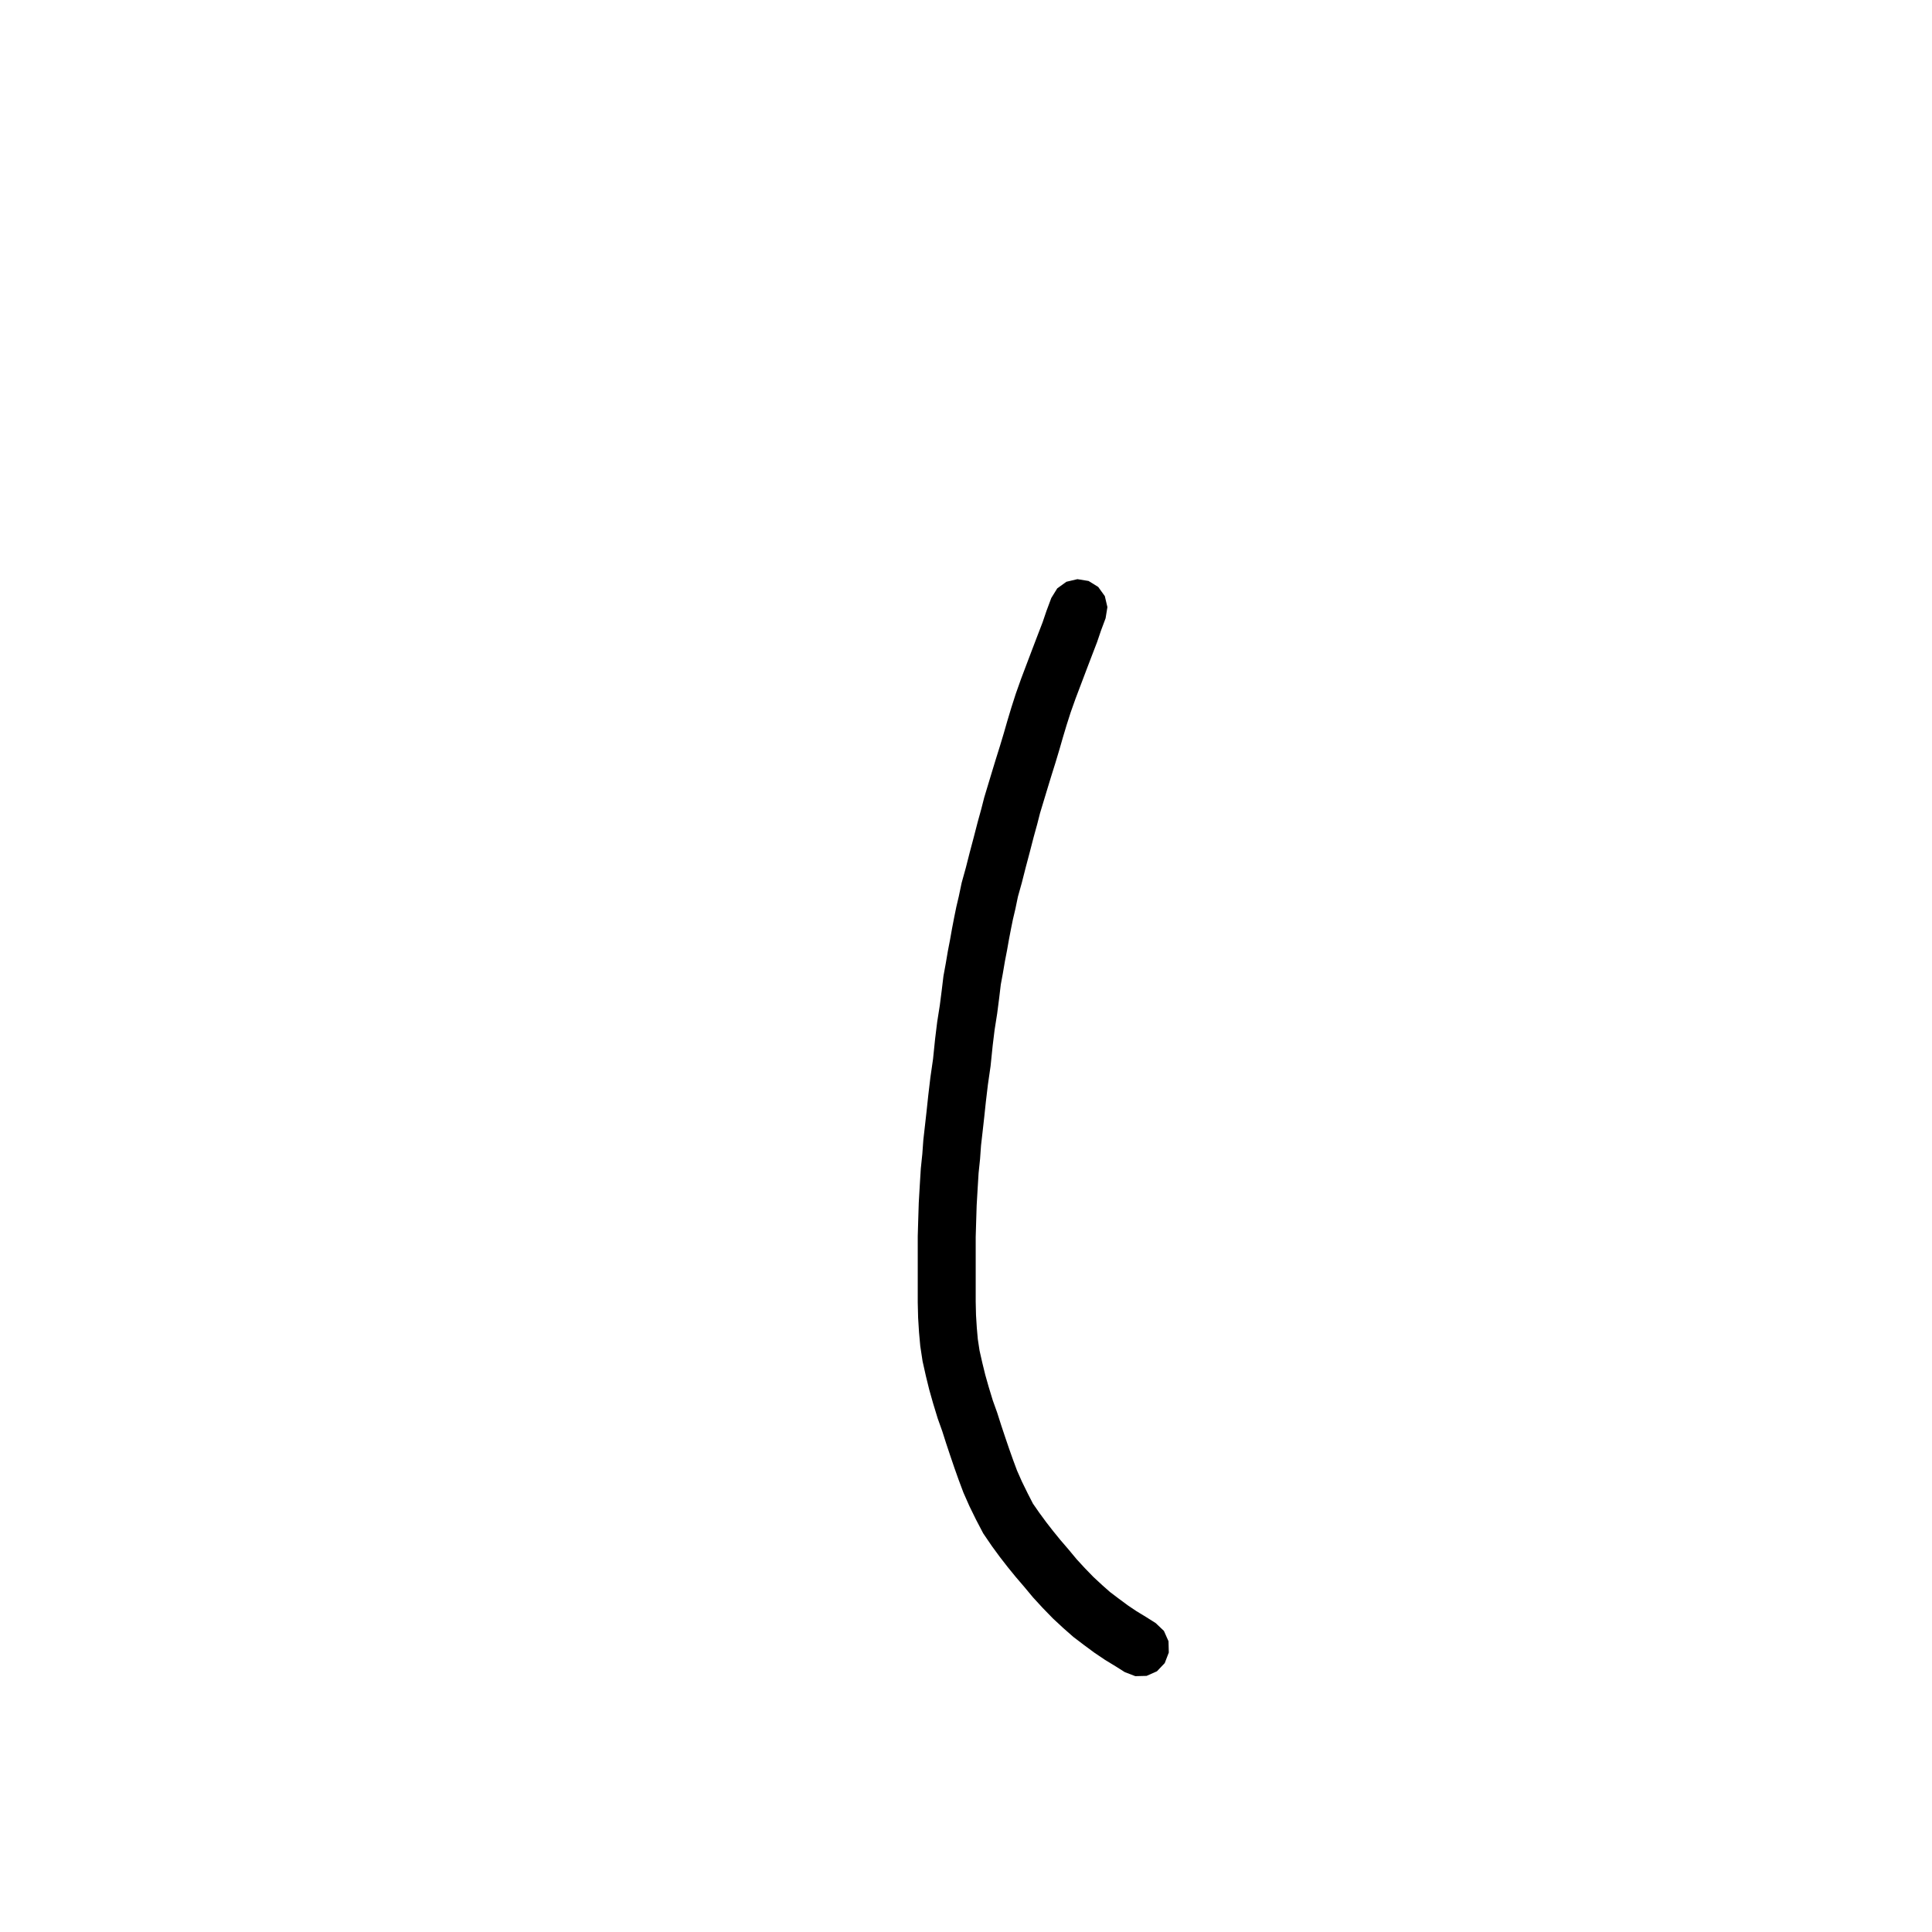
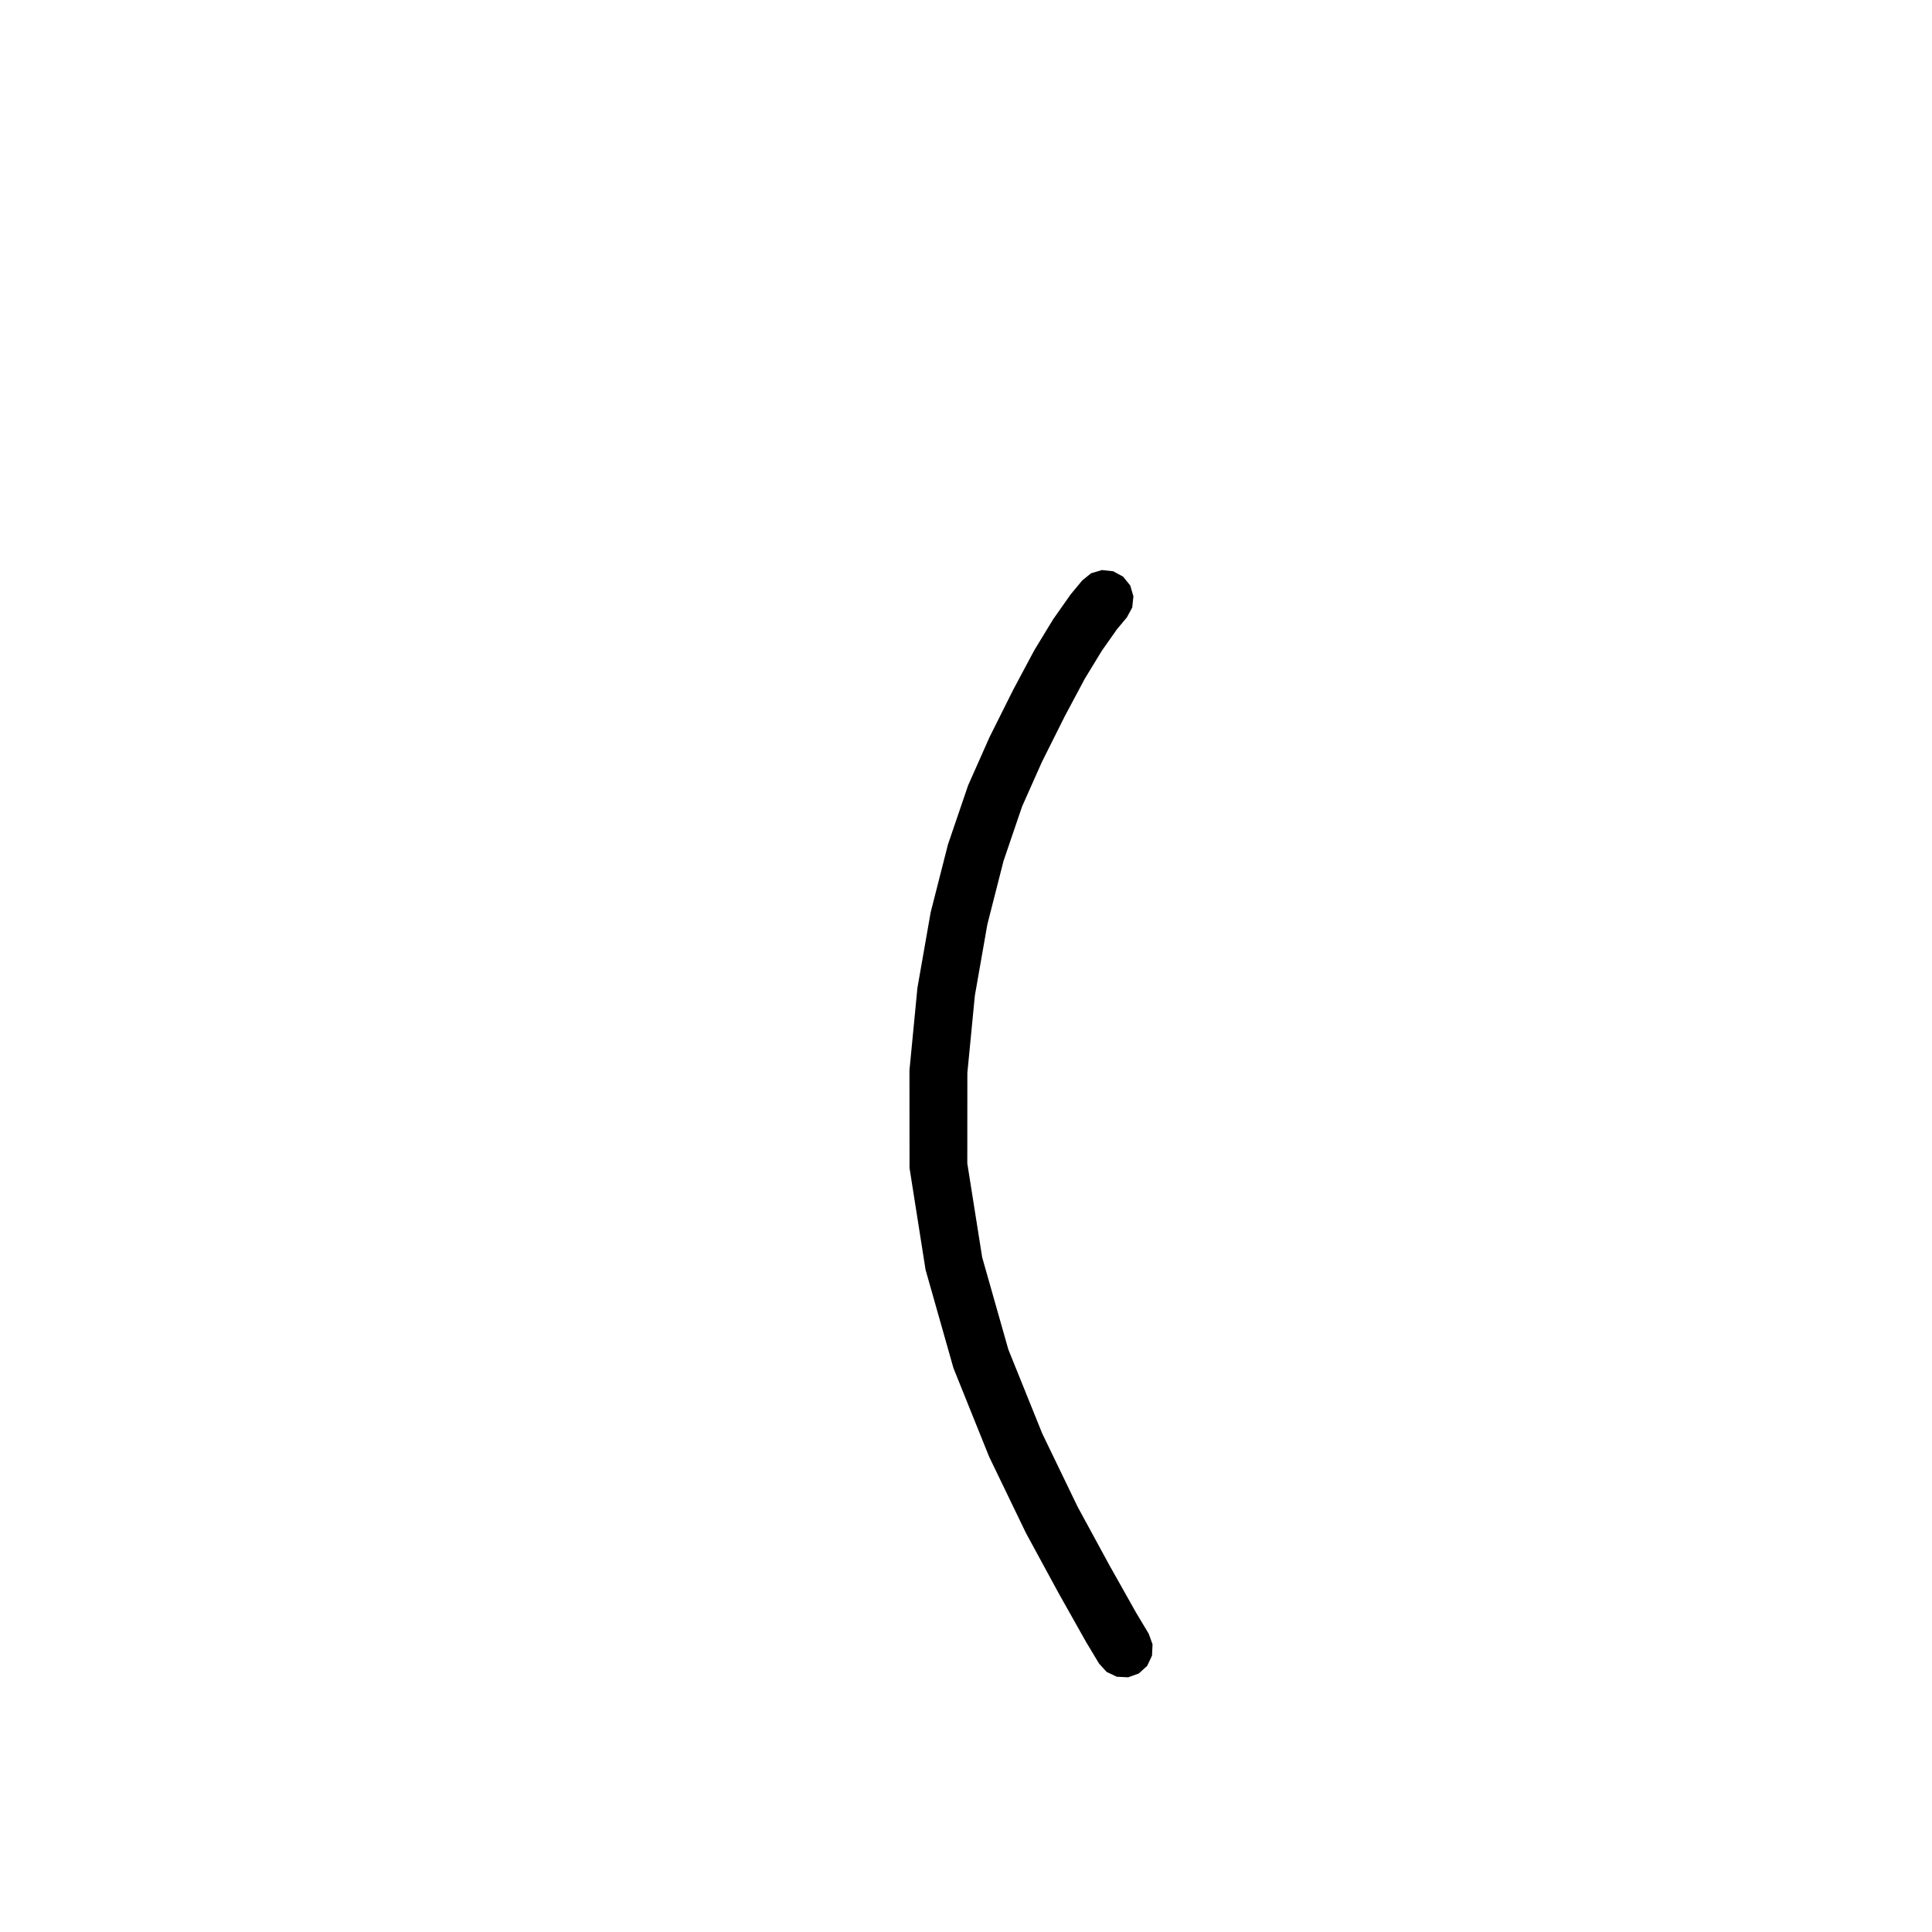
<svg xmlns="http://www.w3.org/2000/svg" viewBox="0 0 300 300" width="300" height="300">
-   <path d="M 163.245 92.855 L 162.495 94.865 L 161.896 96.628 L 161.145 98.579 L 160.325 100.725 L 159.452 103.029 L 158.566 105.371 L 157.733 107.714 L 157.035 109.893 L 156.4 112.006 L 155.883 113.806 L 155.282 115.807 L 154.636 117.87 L 154.024 119.877 L 153.439 121.813 L 152.83 123.832 L 152.364 125.654 L 151.814 127.646 L 151.193 130.05 L 150.563 132.423 L 149.975 134.739 L 149.326 137.077 L 148.882 139.186 L 148.496 140.828 L 148.157 142.492 L 147.827 144.206 L 147.53 145.884 L 147.185 147.669 L 146.862 149.573 L 146.5 151.556 L 146.22 153.868 L 145.932 156.109 L 145.528 158.67 L 145.201 161.34 L 144.882 164.447 L 144.474 167.277 L 144.14 170.09 L 143.881 172.529 L 143.627 174.792 L 143.374 177.02 L 143.218 179.181 L 142.984 181.437 L 142.823 184.042 L 142.665 186.758 L 142.585 189.31 L 142.507 191.952 L 142.506 194.647 L 142.506 197.242 L 142.506 199.859 L 142.506 202.225 L 142.564 204.61 L 142.704 206.861 L 142.898 209.01 L 143.259 211.384 L 143.77 213.663 L 144.291 215.788 L 144.893 217.916 L 145.614 220.278 L 146.313 222.232 L 146.909 224.103 L 147.534 225.981 L 148.202 227.941 L 148.856 229.781 L 149.592 231.751 L 150.527 233.867 L 151.541 235.938 L 152.674 238.104 L 154.012 240.068 L 155.257 241.766 L 156.472 243.33 L 157.74 244.886 L 159.072 246.439 L 160.413 248.049 L 161.899 249.668 L 163.499 251.314 L 165.114 252.813 L 166.663 254.175 L 168.313 255.432 L 169.953 256.643 L 171.588 257.744 L 173.273 258.772 L 174.651 259.643 L 176.29 260.274 L 178.045 260.23 L 179.65 259.517 L 180.86 258.245 L 181.49 256.606 L 181.446 254.851 L 180.733 253.246 L 179.461 252.036 L 178.015 251.122 L 176.439 250.163 L 175.15 249.294 L 173.709 248.229 L 172.363 247.21 L 171.154 246.14 L 169.792 244.879 L 168.439 243.485 L 167.188 242.125 L 165.947 240.631 L 164.642 239.111 L 163.514 237.725 L 162.443 236.347 L 161.353 234.861 L 160.398 233.485 L 159.577 231.886 L 158.684 230.064 L 157.924 228.348 L 157.313 226.702 L 156.703 224.986 L 156.063 223.106 L 155.466 221.316 L 154.839 219.348 L 154.162 217.462 L 153.527 215.374 L 152.993 213.49 L 152.531 211.604 L 152.103 209.715 L 151.832 207.922 L 151.679 206.187 L 151.556 204.227 L 151.506 202.117 L 151.506 199.859 L 151.506 197.242 L 151.506 194.647 L 151.506 192.086 L 151.581 189.584 L 151.656 187.163 L 151.807 184.579 L 151.954 182.168 L 152.183 179.973 L 152.335 177.854 L 152.57 175.804 L 152.828 173.504 L 153.083 171.097 L 153.397 168.452 L 153.816 165.541 L 154.145 162.337 L 154.441 159.918 L 154.84 157.391 L 155.151 154.982 L 155.401 152.885 L 155.724 151.139 L 156.041 149.272 L 156.379 147.524 L 156.677 145.842 L 156.986 144.239 L 157.286 142.758 L 157.67 141.128 L 158.065 139.226 L 158.673 137.052 L 159.274 134.685 L 159.899 132.331 L 160.511 129.963 L 161.061 127.968 L 161.497 126.257 L 162.054 124.416 L 162.636 122.492 L 163.235 120.527 L 163.887 118.446 L 164.517 116.347 L 165.034 114.547 L 165.631 112.56 L 166.258 110.599 L 167.014 108.473 L 167.869 106.217 L 168.737 103.924 L 169.549 101.799 L 170.354 99.704 L 170.969 97.895 L 171.676 96.004 L 171.958 94.271 L 171.555 92.562 L 170.528 91.138 L 169.035 90.214 L 167.302 89.932 L 165.593 90.335 L 164.168 91.362 Z" fill="black" fill-rule="nonzero" />
+   <path d="M 168.059 90.119 L 166.249 92.3 L 163.543 96.146 L 160.599 100.983 L 157.315 107.139 L 153.647 114.478 L 150.32 121.974 L 147.199 131.128 L 144.514 141.663 L 142.456 153.4 L 141.22 166.2 L 141.23 181.361 L 143.721 197.167 L 148.056 212.45 L 153.597 226.212 L 159.306 238.043 L 164.376 247.375 L 168.613 254.907 L 170.657 258.315 L 171.837 259.616 L 173.424 260.366 L 175.178 260.451 L 176.831 259.859 L 178.131 258.679 L 178.881 257.091 L 178.967 255.338 L 178.374 253.685 L 176.418 250.426 L 172.255 243.025 L 167.325 233.957 L 161.835 222.588 L 156.576 209.55 L 152.511 195.233 L 150.201 180.639 L 150.211 166.6 L 151.375 154.6 L 153.317 143.537 L 155.832 133.672 L 158.712 125.226 L 161.785 118.322 L 165.316 111.261 L 168.432 105.417 L 171.088 101.054 L 173.449 97.7 L 174.973 95.881 L 175.812 94.339 L 175.997 92.593 L 175.5 90.909 L 174.396 89.543 L 172.854 88.704 L 171.108 88.518 L 169.424 89.016 Z" fill="black" fill-rule="nonzero" />
</svg>
